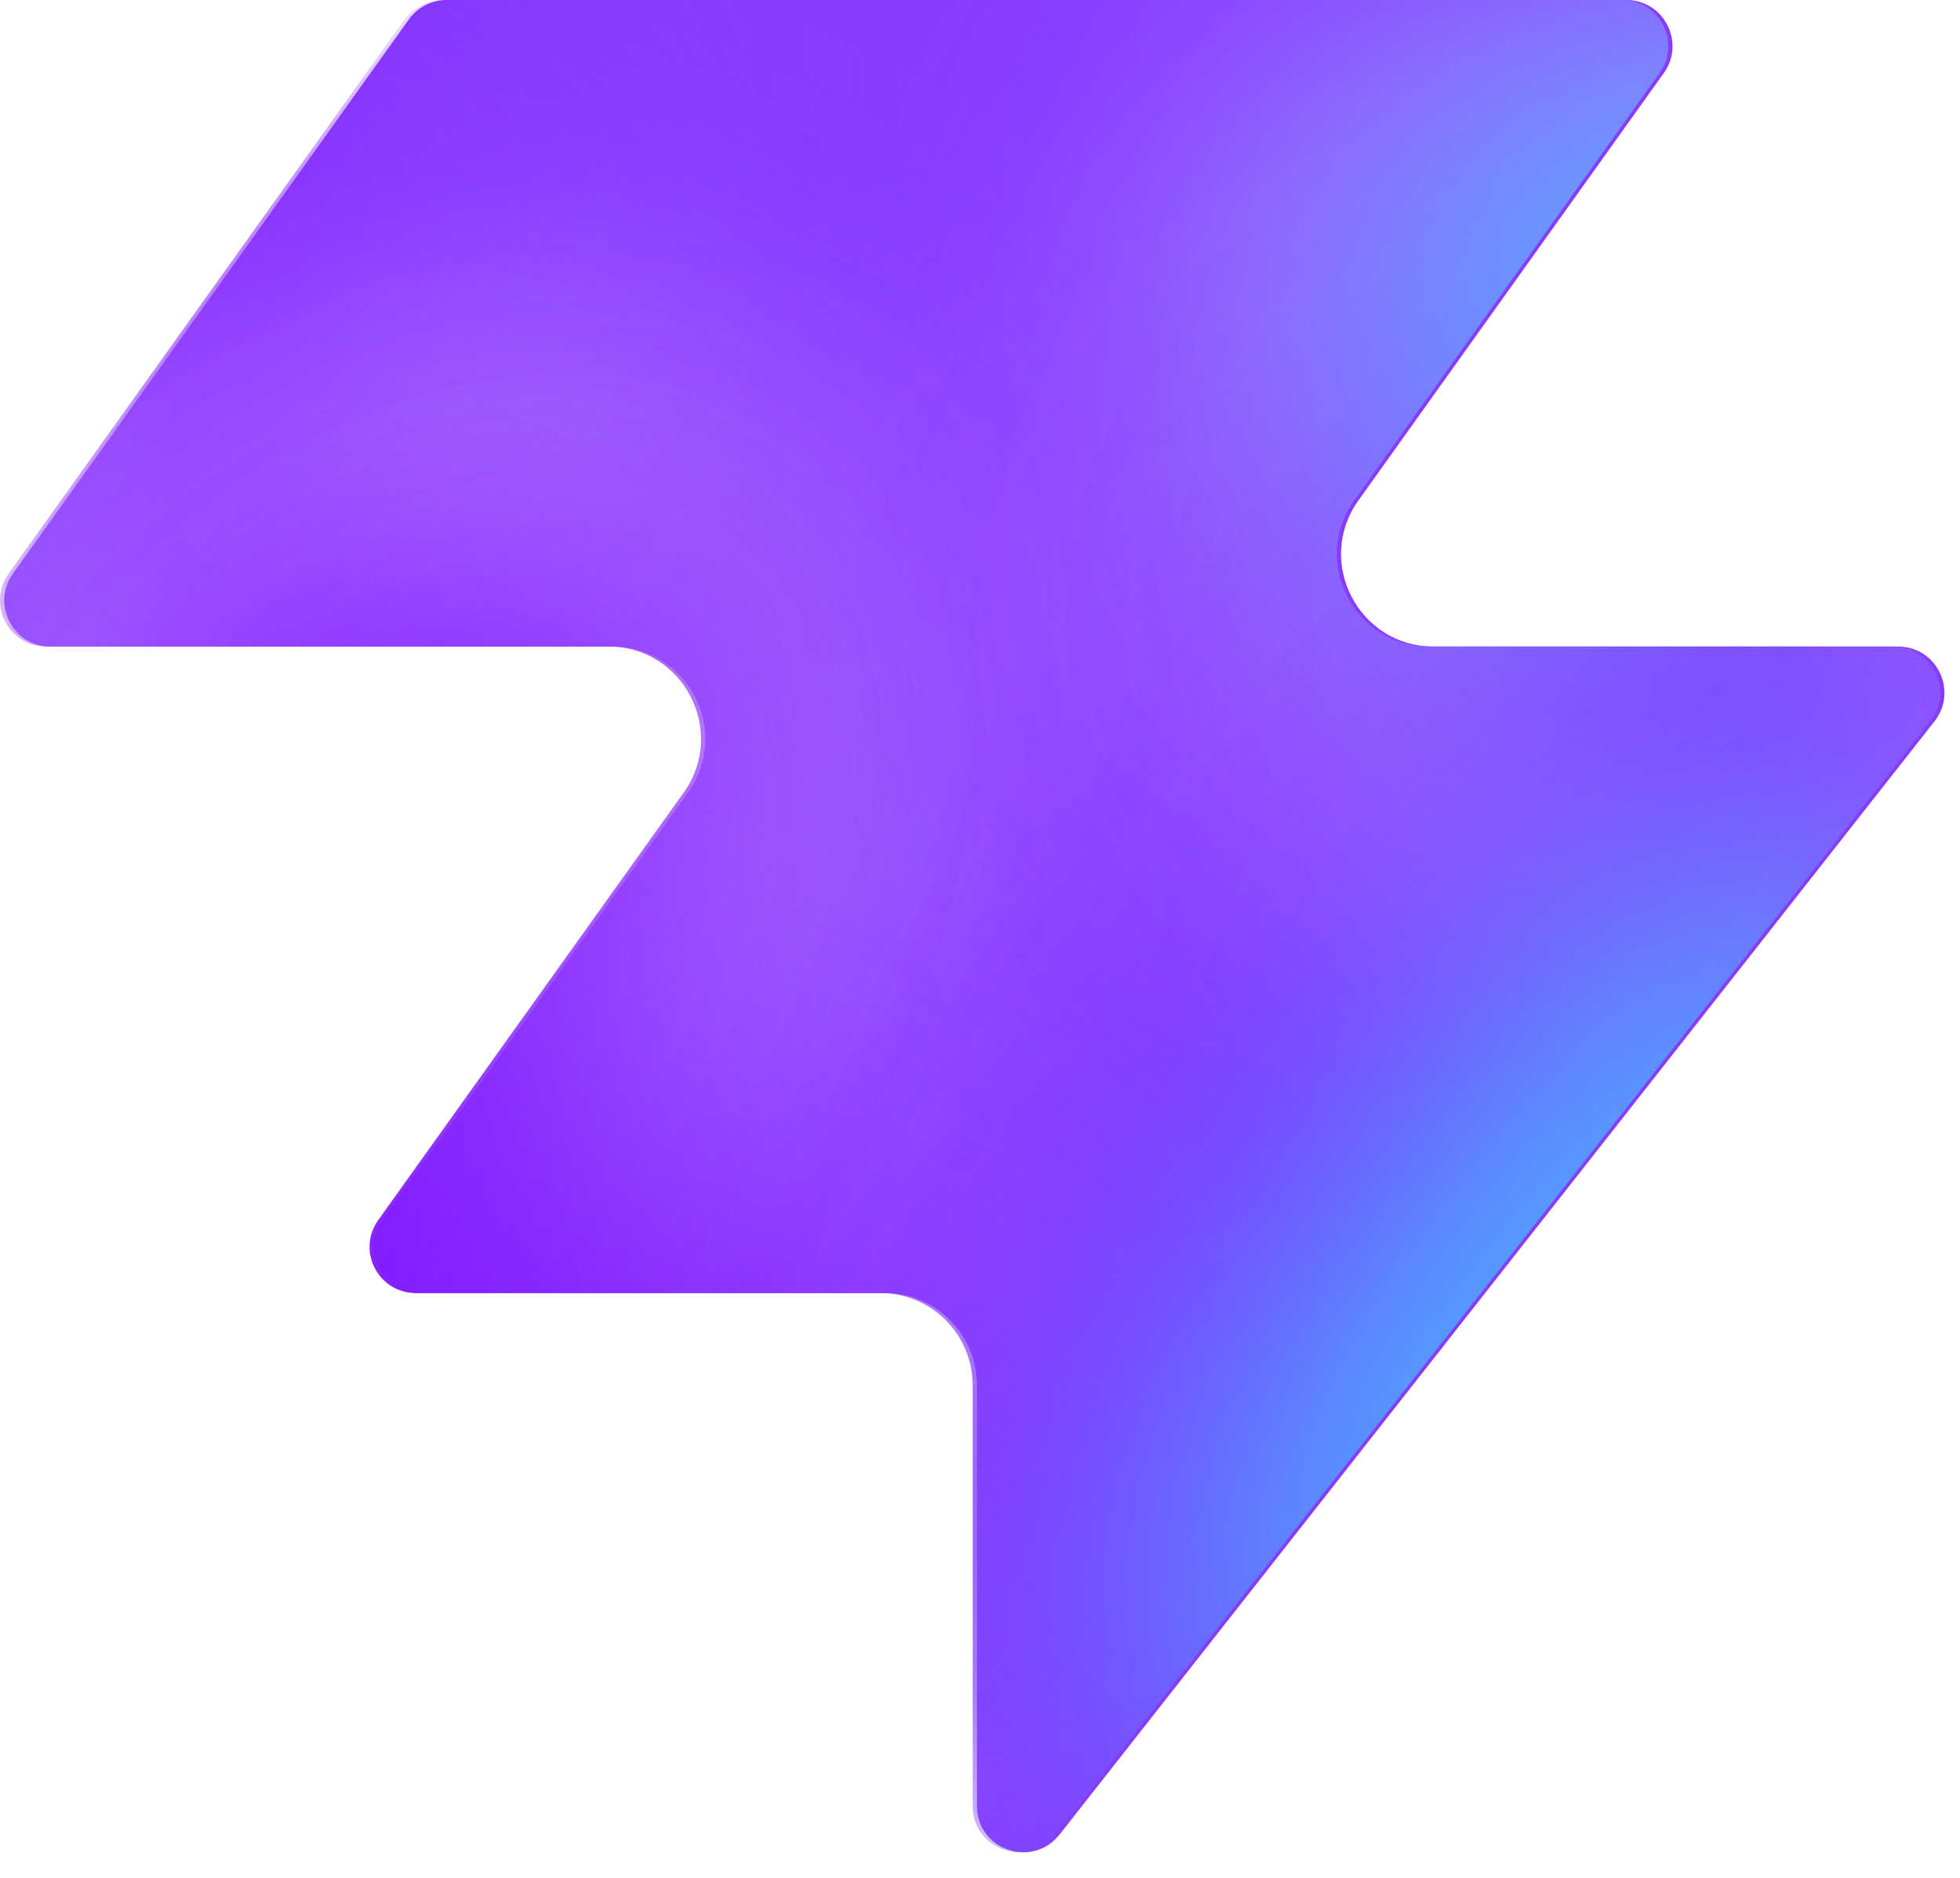
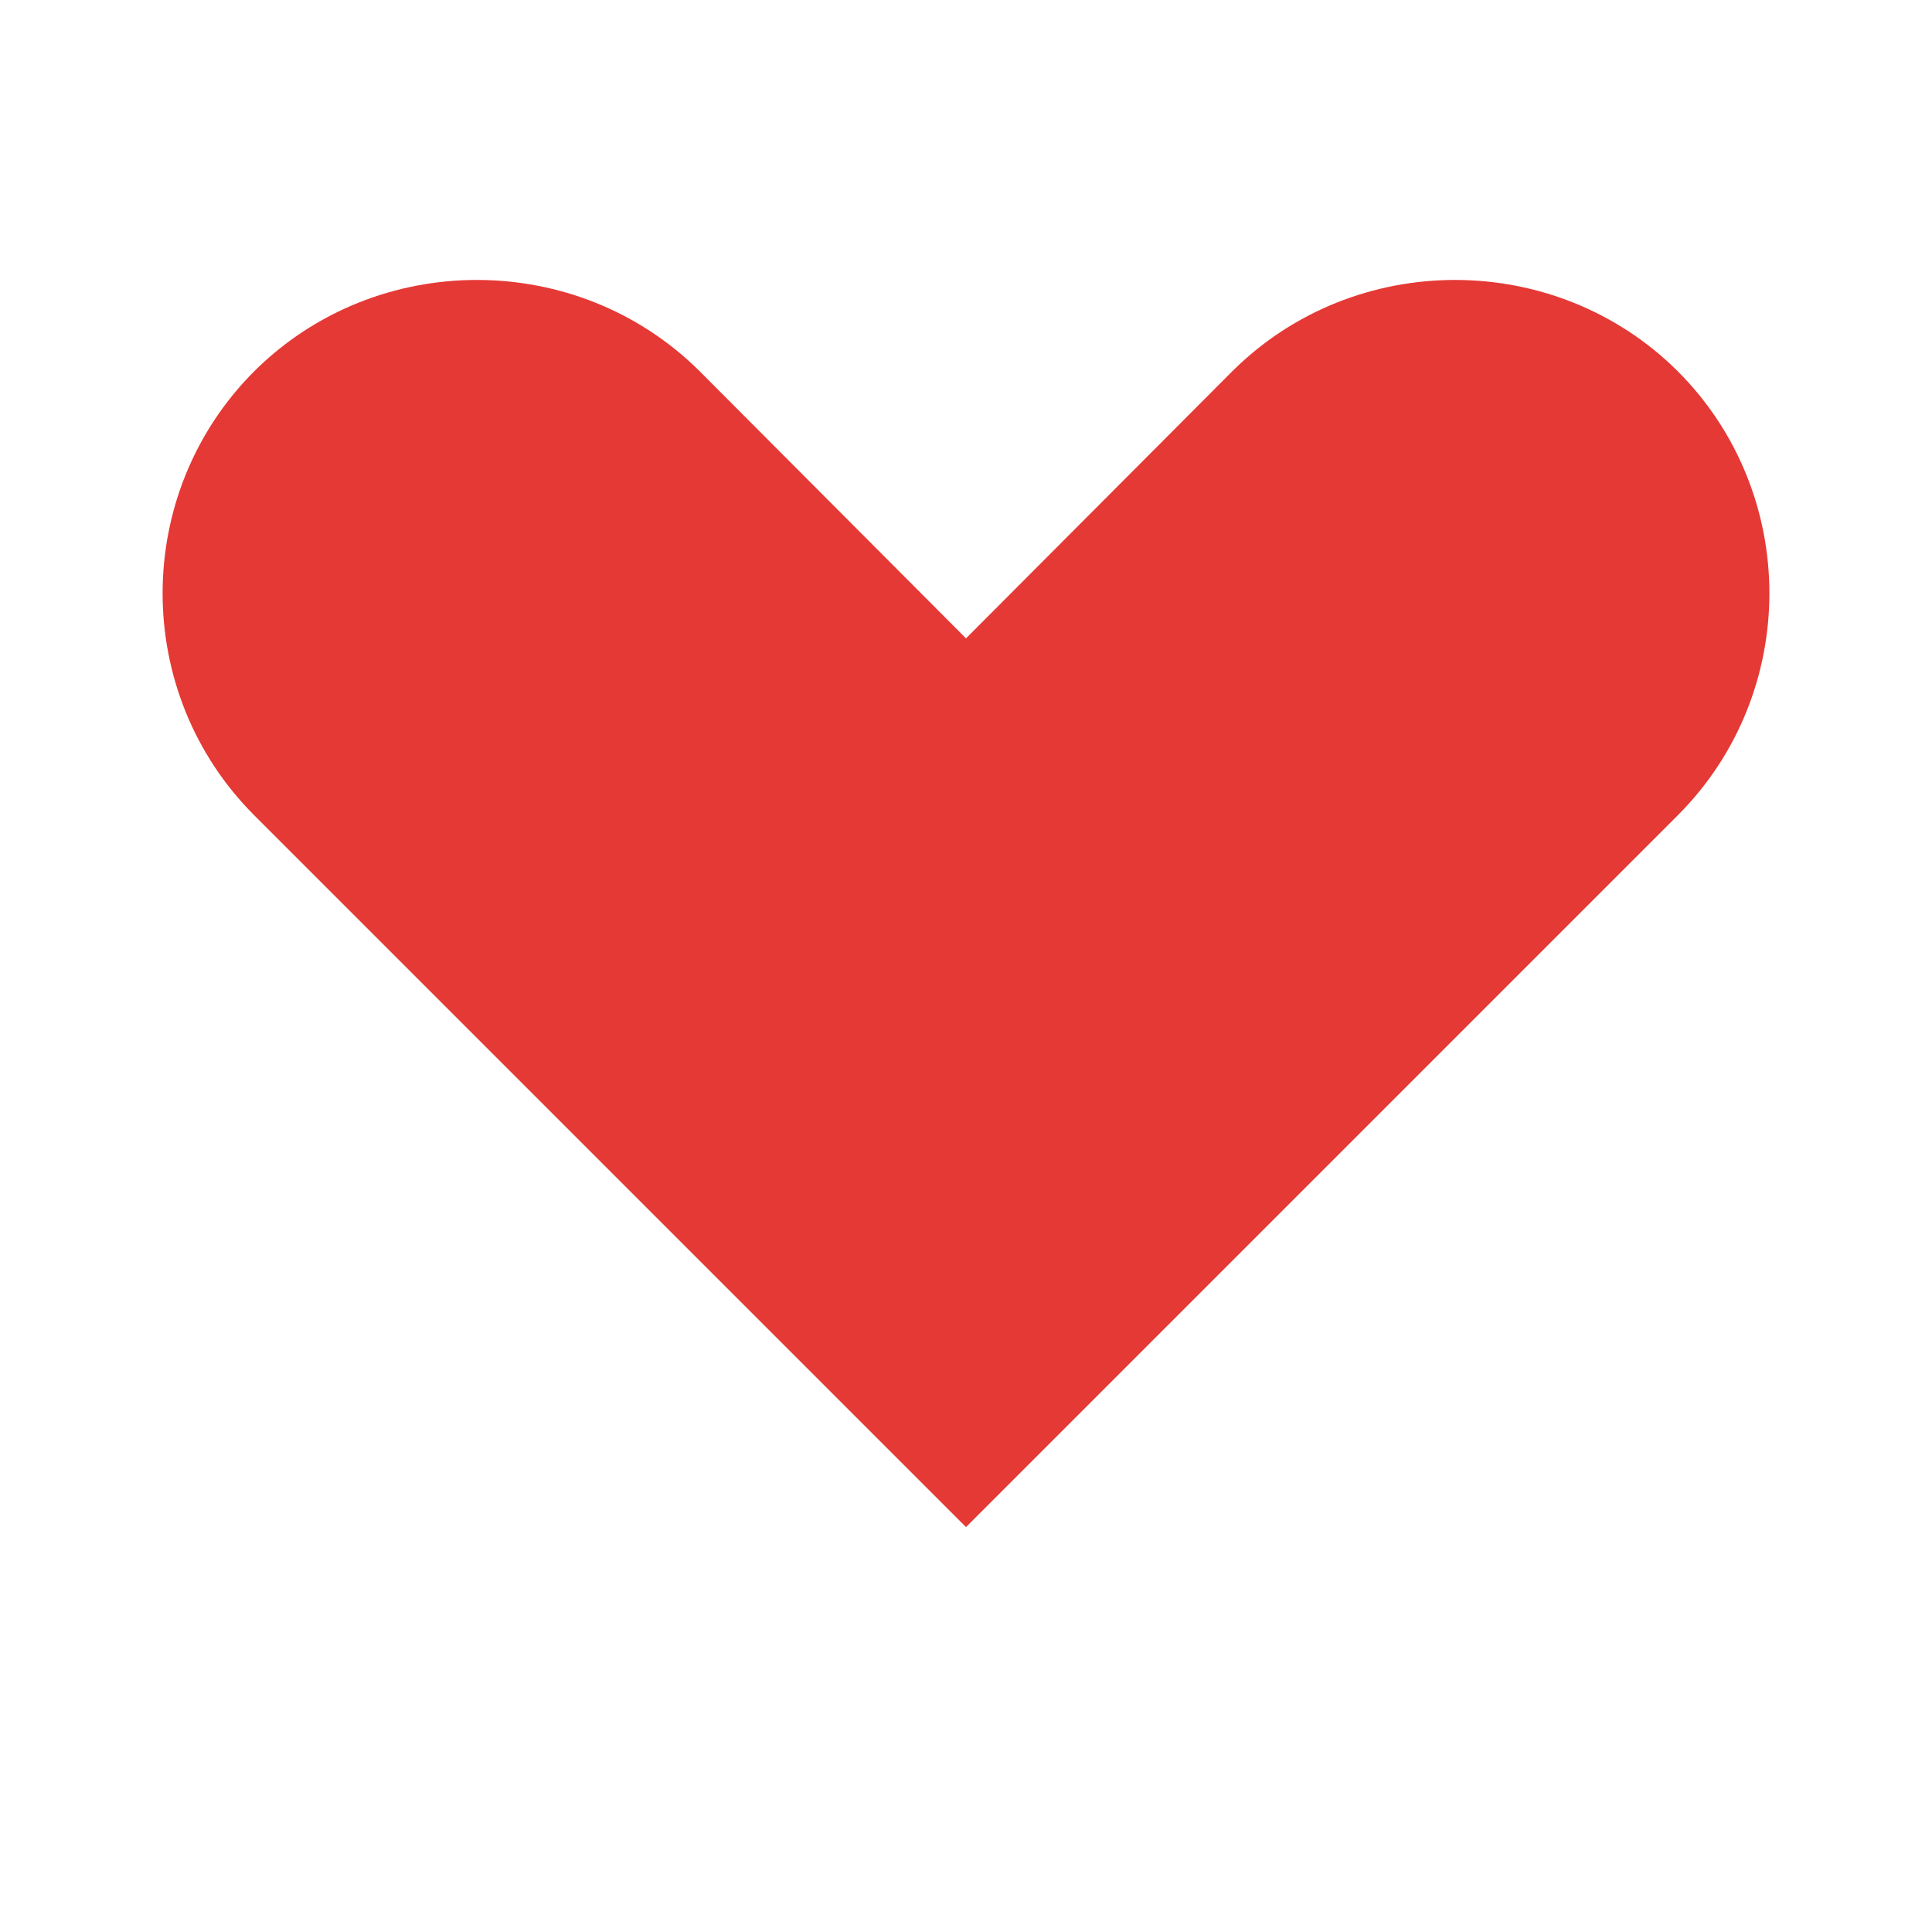
- <svg xmlns="http://www.w3.org/2000/svg" width="48" height="46" fill="none" viewBox="0 0 48 46">
-   <path fill="#863bff" d="M25.946 44.938c-.664.845-2.021.375-2.021-.698V33.937a2.26 2.26 0 0 0-2.262-2.262H10.287c-.92 0-1.456-1.04-.92-1.788l7.48-10.471c1.07-1.497 0-3.578-1.842-3.578H1.237c-.92 0-1.456-1.04-.92-1.788L10.013.474c.214-.297.556-.474.92-.474h28.894c.92 0 1.456 1.04.92 1.788l-7.48 10.471c-1.07 1.498 0 3.579 1.842 3.579h11.377c.943 0 1.473 1.088.89 1.83L25.947 44.94z" style="fill:#863bff;fill:color(display-p3 .525 .23 1);fill-opacity:1" />
-   <mask id="a" width="48" height="46" x="0" y="0" maskUnits="userSpaceOnUse" style="mask-type:alpha">
-     <path fill="#000" d="M25.842 44.938c-.664.844-2.021.375-2.021-.698V33.937a2.26 2.26 0 0 0-2.262-2.262H10.183c-.92 0-1.456-1.04-.92-1.788l7.48-10.471c1.07-1.498 0-3.579-1.842-3.579H1.133c-.92 0-1.456-1.04-.92-1.787L9.91.473c.214-.297.556-.474.92-.474h28.894c.92 0 1.456 1.04.92 1.788l-7.48 10.471c-1.07 1.498 0 3.578 1.842 3.578h11.377c.943 0 1.473 1.088.89 1.832L25.843 44.94z" style="fill:#000;fill-opacity:1" />
-   </mask>
-   <g mask="url(#a)">
-     <g filter="url(#b)">
-       <ellipse cx="5.508" cy="14.704" fill="#ede6ff" rx="5.508" ry="14.704" style="fill:#ede6ff;fill:color(display-p3 .927 .903 1);fill-opacity:1" transform="matrix(.00324 1 1 -.00324 -4.47 31.516)" />
-     </g>
-     <g filter="url(#c)">
-       <ellipse cx="10.399" cy="29.851" fill="#ede6ff" rx="10.399" ry="29.851" style="fill:#ede6ff;fill:color(display-p3 .927 .903 1);fill-opacity:1" transform="matrix(.00324 1 1 -.00324 -39.328 7.883)" />
-     </g>
-     <g filter="url(#d)">
-       <ellipse cx="5.508" cy="30.487" fill="#7e14ff" rx="5.508" ry="30.487" style="fill:#7e14ff;fill:color(display-p3 .492 .077 1);fill-opacity:1" transform="rotate(89.814 -25.913 -14.639)scale(1 -1)" />
-     </g>
-     <g filter="url(#e)">
-       <ellipse cx="5.508" cy="30.599" fill="#7e14ff" rx="5.508" ry="30.599" style="fill:#7e14ff;fill:color(display-p3 .492 .077 1);fill-opacity:1" transform="rotate(89.814 -32.644 -3.334)scale(1 -1)" />
-     </g>
-     <g filter="url(#f)">
-       <ellipse cx="5.508" cy="30.599" fill="#7e14ff" rx="5.508" ry="30.599" style="fill:#7e14ff;fill:color(display-p3 .492 .077 1);fill-opacity:1" transform="matrix(.00324 1 1 -.00324 -34.34 30.47)" />
-     </g>
-     <g filter="url(#g)">
-       <ellipse cx="14.072" cy="22.078" fill="#ede6ff" rx="14.072" ry="22.078" style="fill:#ede6ff;fill:color(display-p3 .927 .903 1);fill-opacity:1" transform="rotate(93.35 24.506 48.493)scale(-1 1)" />
-     </g>
-     <g filter="url(#h)">
-       <ellipse cx="3.47" cy="21.501" fill="#7e14ff" rx="3.47" ry="21.501" style="fill:#7e14ff;fill:color(display-p3 .492 .077 1);fill-opacity:1" transform="rotate(89.009 28.708 47.59)scale(-1 1)" />
-     </g>
-     <g filter="url(#i)">
-       <ellipse cx="3.47" cy="21.501" fill="#7e14ff" rx="3.47" ry="21.501" style="fill:#7e14ff;fill:color(display-p3 .492 .077 1);fill-opacity:1" transform="rotate(89.009 28.708 47.59)scale(-1 1)" />
-     </g>
-     <g filter="url(#j)">
-       <ellipse cx=".387" cy="8.972" fill="#7e14ff" rx="4.407" ry="29.108" style="fill:#7e14ff;fill:color(display-p3 .492 .077 1);fill-opacity:1" transform="rotate(39.51 .387 8.972)" />
-     </g>
-     <g filter="url(#k)">
-       <ellipse cx="47.523" cy="-6.092" fill="#7e14ff" rx="4.407" ry="29.108" style="fill:#7e14ff;fill:color(display-p3 .492 .077 1);fill-opacity:1" transform="rotate(37.892 47.523 -6.092)" />
-     </g>
-     <g filter="url(#l)">
-       <ellipse cx="41.412" cy="6.333" fill="#47bfff" rx="5.971" ry="9.665" style="fill:#47bfff;fill:color(display-p3 .28 .748 1);fill-opacity:1" transform="rotate(37.892 41.412 6.333)" />
-     </g>
-     <g filter="url(#m)">
-       <ellipse cx="-1.879" cy="38.332" fill="#7e14ff" rx="4.407" ry="29.108" style="fill:#7e14ff;fill:color(display-p3 .492 .077 1);fill-opacity:1" transform="rotate(37.892 -1.88 38.332)" />
-     </g>
-     <g filter="url(#n)">
-       <ellipse cx="-1.879" cy="38.332" fill="#7e14ff" rx="4.407" ry="29.108" style="fill:#7e14ff;fill:color(display-p3 .492 .077 1);fill-opacity:1" transform="rotate(37.892 -1.88 38.332)" />
-     </g>
-     <g filter="url(#o)">
-       <ellipse cx="35.651" cy="29.907" fill="#7e14ff" rx="4.407" ry="29.108" style="fill:#7e14ff;fill:color(display-p3 .492 .077 1);fill-opacity:1" transform="rotate(37.892 35.651 29.907)" />
-     </g>
-     <g filter="url(#p)">
-       <ellipse cx="38.418" cy="32.4" fill="#47bfff" rx="5.971" ry="15.297" style="fill:#47bfff;fill:color(display-p3 .28 .748 1);fill-opacity:1" transform="rotate(37.892 38.418 32.4)" />
-     </g>
-   </g>
-   <defs>
-     <filter id="b" width="60.045" height="41.654" x="-19.77" y="16.149" color-interpolation-filters="sRGB" filterUnits="userSpaceOnUse">
-       <feFlood flood-opacity="0" result="BackgroundImageFix" />
-       <feBlend in="SourceGraphic" in2="BackgroundImageFix" result="shape" />
-       <feGaussianBlur result="effect1_foregroundBlur_2002_17158" stdDeviation="7.659" />
-     </filter>
-     <filter id="c" width="90.34" height="51.437" x="-54.613" y="-7.533" color-interpolation-filters="sRGB" filterUnits="userSpaceOnUse">
-       <feFlood flood-opacity="0" result="BackgroundImageFix" />
-       <feBlend in="SourceGraphic" in2="BackgroundImageFix" result="shape" />
-       <feGaussianBlur result="effect1_foregroundBlur_2002_17158" stdDeviation="7.659" />
-     </filter>
-     <filter id="d" width="79.355" height="29.4" x="-49.64" y="2.03" color-interpolation-filters="sRGB" filterUnits="userSpaceOnUse">
-       <feFlood flood-opacity="0" result="BackgroundImageFix" />
-       <feBlend in="SourceGraphic" in2="BackgroundImageFix" result="shape" />
-       <feGaussianBlur result="effect1_foregroundBlur_2002_17158" stdDeviation="4.596" />
-     </filter>
-     <filter id="e" width="79.579" height="29.4" x="-45.045" y="20.029" color-interpolation-filters="sRGB" filterUnits="userSpaceOnUse">
-       <feFlood flood-opacity="0" result="BackgroundImageFix" />
-       <feBlend in="SourceGraphic" in2="BackgroundImageFix" result="shape" />
-       <feGaussianBlur result="effect1_foregroundBlur_2002_17158" stdDeviation="4.596" />
-     </filter>
-     <filter id="f" width="79.579" height="29.4" x="-43.513" y="21.178" color-interpolation-filters="sRGB" filterUnits="userSpaceOnUse">
-       <feFlood flood-opacity="0" result="BackgroundImageFix" />
-       <feBlend in="SourceGraphic" in2="BackgroundImageFix" result="shape" />
-       <feGaussianBlur result="effect1_foregroundBlur_2002_17158" stdDeviation="4.596" />
-     </filter>
-     <filter id="g" width="74.749" height="58.852" x="15.756" y="-17.901" color-interpolation-filters="sRGB" filterUnits="userSpaceOnUse">
-       <feFlood flood-opacity="0" result="BackgroundImageFix" />
-       <feBlend in="SourceGraphic" in2="BackgroundImageFix" result="shape" />
-       <feGaussianBlur result="effect1_foregroundBlur_2002_17158" stdDeviation="7.659" />
-     </filter>
-     <filter id="h" width="61.377" height="25.362" x="23.548" y="2.284" color-interpolation-filters="sRGB" filterUnits="userSpaceOnUse">
-       <feFlood flood-opacity="0" result="BackgroundImageFix" />
-       <feBlend in="SourceGraphic" in2="BackgroundImageFix" result="shape" />
-       <feGaussianBlur result="effect1_foregroundBlur_2002_17158" stdDeviation="4.596" />
-     </filter>
-     <filter id="i" width="61.377" height="25.362" x="23.548" y="2.284" color-interpolation-filters="sRGB" filterUnits="userSpaceOnUse">
-       <feFlood flood-opacity="0" result="BackgroundImageFix" />
-       <feBlend in="SourceGraphic" in2="BackgroundImageFix" result="shape" />
-       <feGaussianBlur result="effect1_foregroundBlur_2002_17158" stdDeviation="4.596" />
-     </filter>
-     <filter id="j" width="56.045" height="63.649" x="-27.636" y="-22.853" color-interpolation-filters="sRGB" filterUnits="userSpaceOnUse">
-       <feFlood flood-opacity="0" result="BackgroundImageFix" />
-       <feBlend in="SourceGraphic" in2="BackgroundImageFix" result="shape" />
-       <feGaussianBlur result="effect1_foregroundBlur_2002_17158" stdDeviation="4.596" />
-     </filter>
-     <filter id="k" width="54.814" height="64.646" x="20.116" y="-38.415" color-interpolation-filters="sRGB" filterUnits="userSpaceOnUse">
-       <feFlood flood-opacity="0" result="BackgroundImageFix" />
-       <feBlend in="SourceGraphic" in2="BackgroundImageFix" result="shape" />
-       <feGaussianBlur result="effect1_foregroundBlur_2002_17158" stdDeviation="4.596" />
-     </filter>
-     <filter id="l" width="33.541" height="35.313" x="24.641" y="-11.323" color-interpolation-filters="sRGB" filterUnits="userSpaceOnUse">
-       <feFlood flood-opacity="0" result="BackgroundImageFix" />
-       <feBlend in="SourceGraphic" in2="BackgroundImageFix" result="shape" />
-       <feGaussianBlur result="effect1_foregroundBlur_2002_17158" stdDeviation="4.596" />
-     </filter>
-     <filter id="m" width="54.814" height="64.646" x="-29.286" y="6.009" color-interpolation-filters="sRGB" filterUnits="userSpaceOnUse">
-       <feFlood flood-opacity="0" result="BackgroundImageFix" />
-       <feBlend in="SourceGraphic" in2="BackgroundImageFix" result="shape" />
-       <feGaussianBlur result="effect1_foregroundBlur_2002_17158" stdDeviation="4.596" />
-     </filter>
-     <filter id="n" width="54.814" height="64.646" x="-29.286" y="6.009" color-interpolation-filters="sRGB" filterUnits="userSpaceOnUse">
-       <feFlood flood-opacity="0" result="BackgroundImageFix" />
-       <feBlend in="SourceGraphic" in2="BackgroundImageFix" result="shape" />
-       <feGaussianBlur result="effect1_foregroundBlur_2002_17158" stdDeviation="4.596" />
-     </filter>
-     <filter id="o" width="54.814" height="64.646" x="8.244" y="-2.416" color-interpolation-filters="sRGB" filterUnits="userSpaceOnUse">
-       <feFlood flood-opacity="0" result="BackgroundImageFix" />
-       <feBlend in="SourceGraphic" in2="BackgroundImageFix" result="shape" />
-       <feGaussianBlur result="effect1_foregroundBlur_2002_17158" stdDeviation="4.596" />
-     </filter>
-     <filter id="p" width="39.409" height="43.623" x="18.713" y="10.588" color-interpolation-filters="sRGB" filterUnits="userSpaceOnUse">
-       <feFlood flood-opacity="0" result="BackgroundImageFix" />
-       <feBlend in="SourceGraphic" in2="BackgroundImageFix" result="shape" />
-       <feGaussianBlur result="effect1_foregroundBlur_2002_17158" stdDeviation="4.596" />
-     </filter>
-   </defs>
+ <svg xmlns="http://www.w3.org/2000/svg" width="32" height="32" viewBox="0 0 24 24" fill="none">
+   <path d="M20.84 4.61C19.32 3.1 16.83 3.1 15.31 4.61L12 7.93L8.69 4.61C7.17 3.1 4.68 3.1 3.16 4.61C1.64 6.13 1.64 8.61 3.16 10.13L12 18.97L20.84 10.13C22.36 8.61 22.36 6.13 20.84 4.61Z" fill="#E53935" />
</svg>
